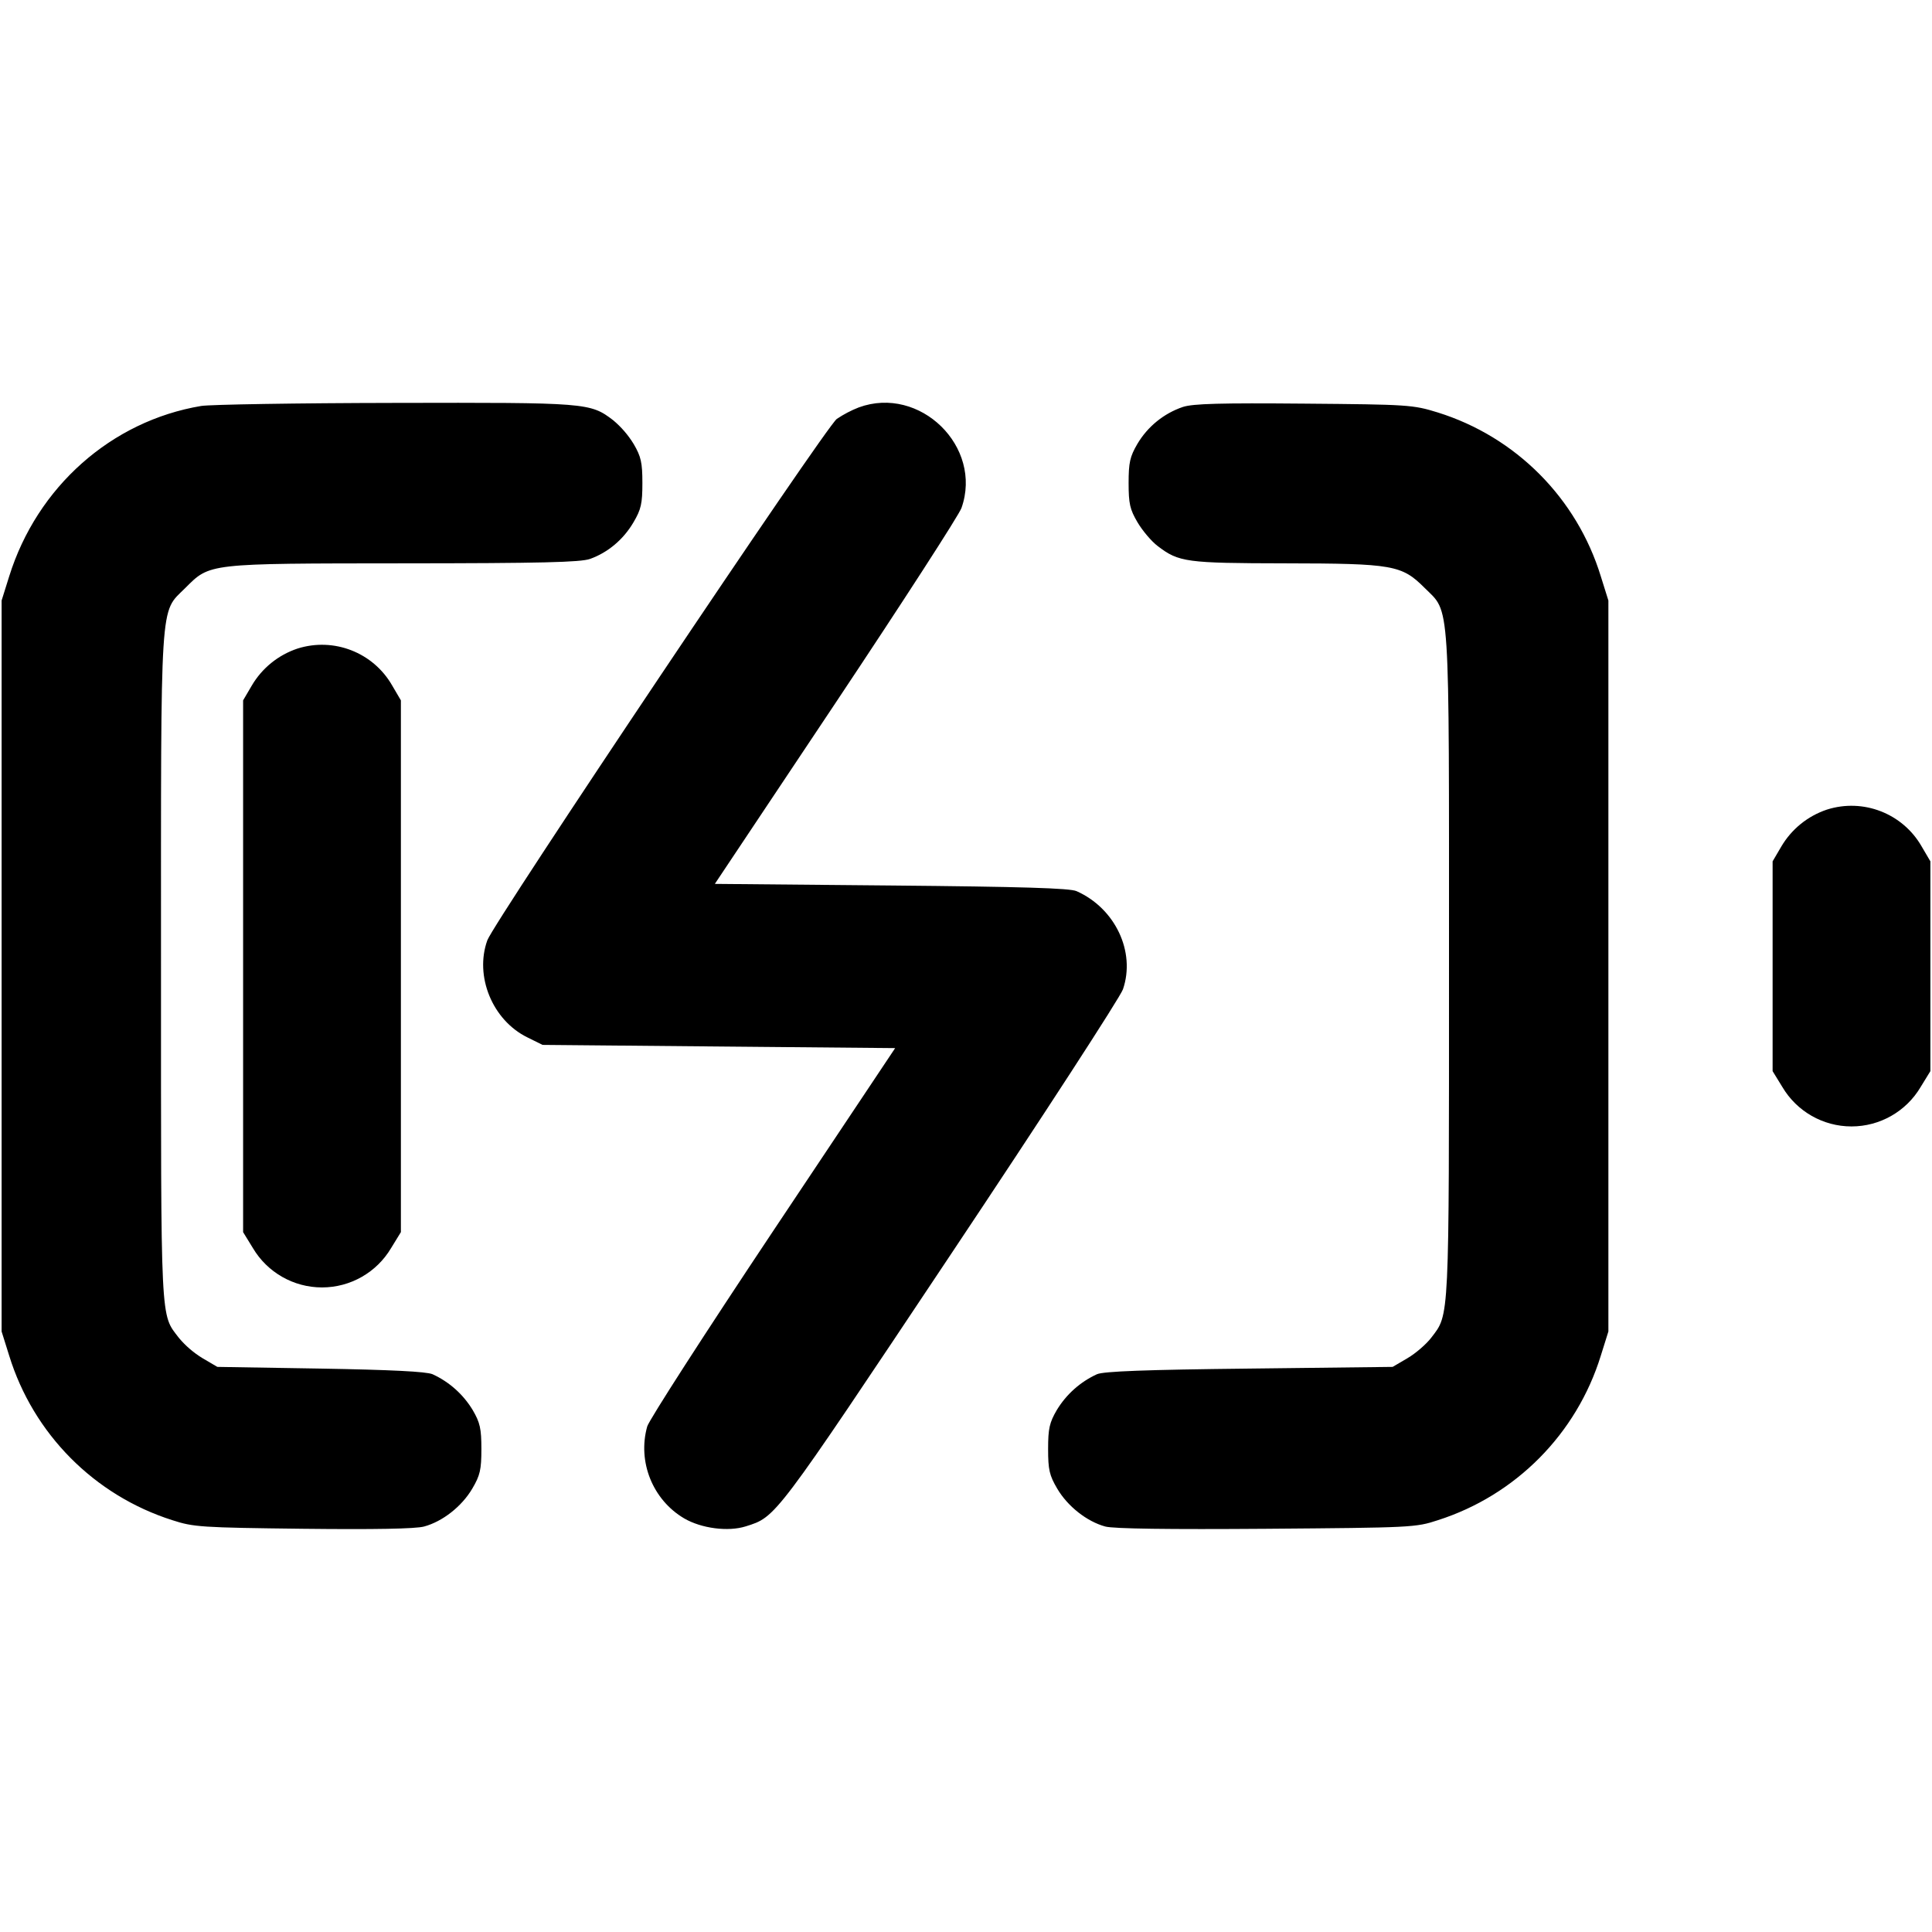
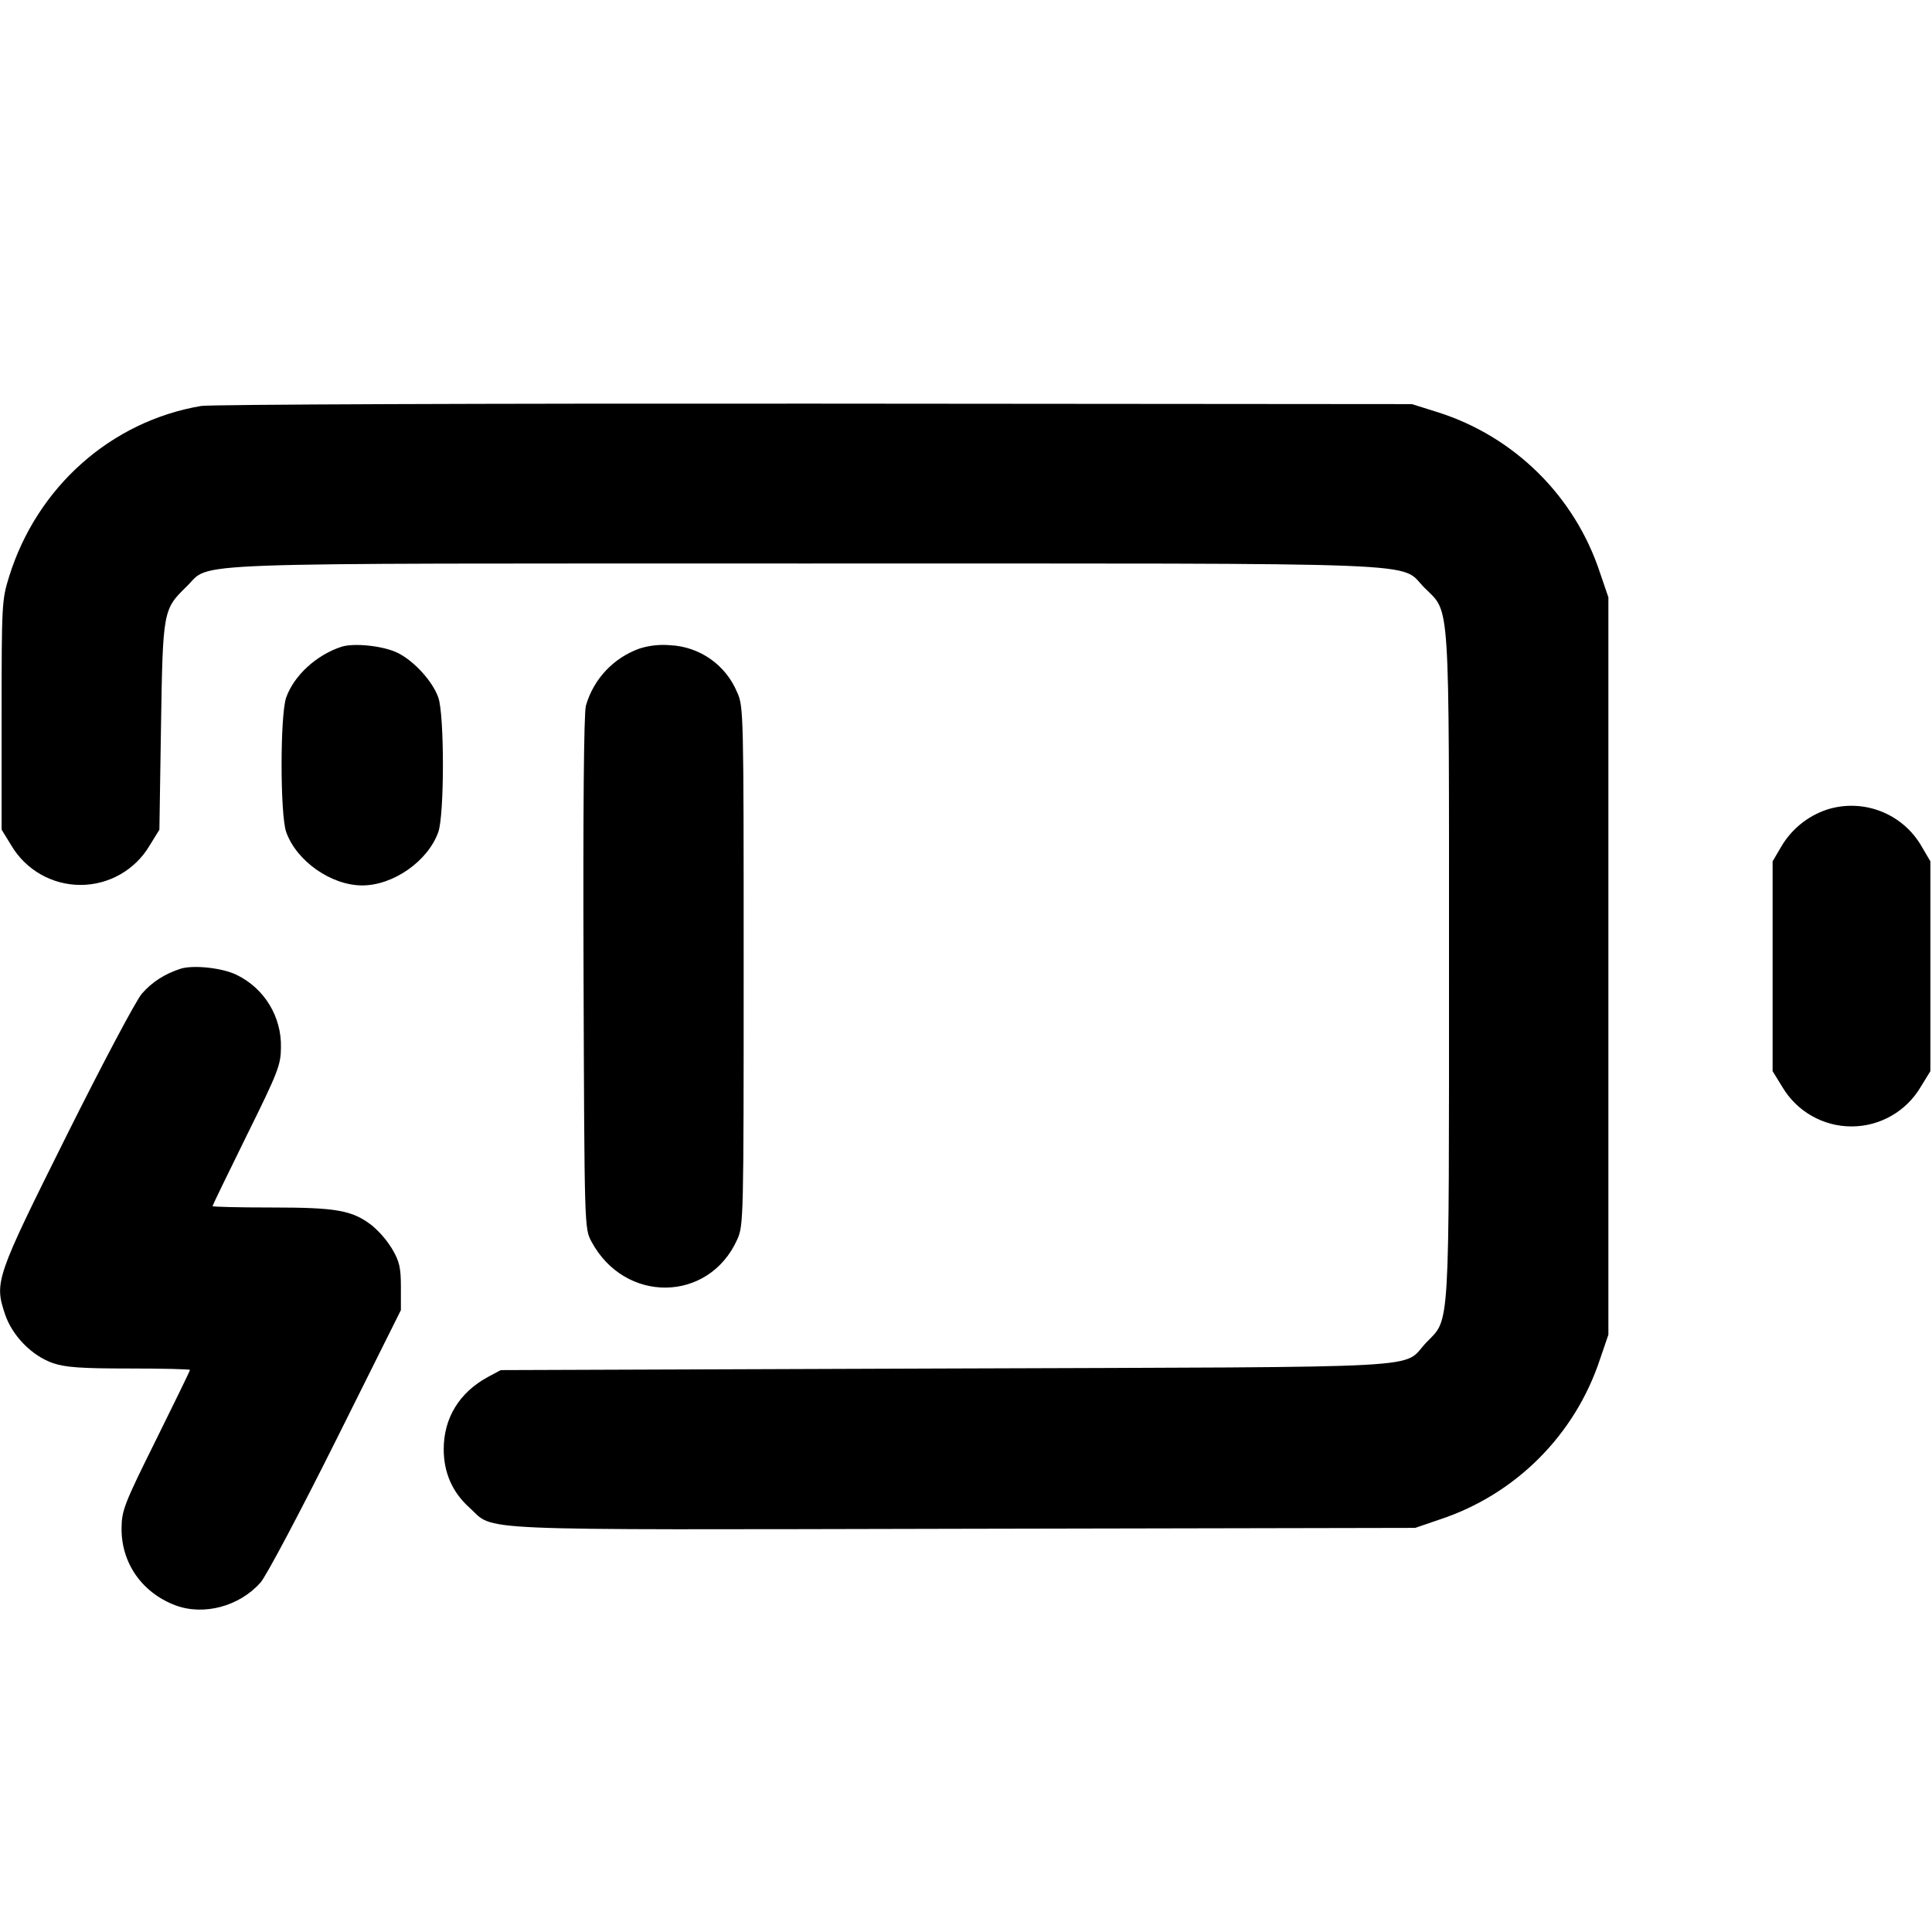
<svg xmlns="http://www.w3.org/2000/svg" width="24" height="24" fill="none">
-   <path d="M2.499 5.043C1.383 5.23.461 6.048.114 7.16l-.094.3v9.08l.094.3a3.106 3.106 0 0 0 2.026 2.044c.264.086.355.092 1.624.107.883.01 1.399.001 1.504-.028.23-.062.469-.25.599-.471.097-.165.113-.235.113-.492 0-.254-.017-.328-.108-.484a1.136 1.136 0 0 0-.499-.445c-.077-.033-.519-.055-1.393-.07L2.7 16.98l-.184-.108a1.199 1.199 0 0 1-.291-.249C1.99 16.315 2 16.515 2 12.022c0-4.66-.017-4.399.3-4.716.312-.311.263-.306 2.717-.308 1.702-.001 2.195-.013 2.313-.055.221-.079.414-.241.539-.454.095-.161.111-.233.111-.489 0-.254-.017-.328-.108-.484a1.209 1.209 0 0 0-.254-.295c-.287-.219-.321-.221-2.714-.216-1.212.002-2.295.02-2.405.038m8.169.018a1.412 1.412 0 0 0-.273.143c-.136.096-4.257 6.246-4.341 6.476-.161.446.063.993.496 1.206l.19.094 2.19.02 2.19.02-1.521 2.28c-.836 1.254-1.538 2.343-1.559 2.42-.123.438.068.912.459 1.142.214.125.546.168.765.099.379-.12.346-.077 2.541-3.369 1.147-1.719 2.112-3.206 2.145-3.303.159-.466-.097-1.006-.577-1.219-.084-.037-.674-.055-2.303-.07l-2.19-.02 1.504-2.255c.827-1.241 1.529-2.327 1.56-2.415.268-.76-.516-1.527-1.276-1.249m4.027-.006a1.05 1.05 0 0 0-.567.461c-.091.156-.108.23-.108.484 0 .256.016.328.111.489.061.103.173.236.25.294.263.201.353.213 1.582.215 1.343.002 1.45.021 1.734.305.32.32.303.056.303 4.698 0 4.457.007 4.318-.221 4.617-.061.08-.194.195-.295.254l-.184.108-1.78.021c-1.288.014-1.811.034-1.893.07a1.137 1.137 0 0 0-.499.445c-.091.156-.108.23-.108.484 0 .257.016.327.113.492.129.22.369.409.597.471.104.028.785.037 2.004.028 1.802-.014 1.853-.016 2.126-.106a3.111 3.111 0 0 0 2.026-2.045l.094-.3V7.46l-.094-.3a3.077 3.077 0 0 0-2.025-2.036c-.31-.096-.366-.099-1.661-.11-1.034-.009-1.378 0-1.505.041m-11 3.002a1.04 1.04 0 0 0-.567.459L3.02 8.7v6.606l.121.197a.998.998 0 0 0 1.718 0l.121-.197V8.7l-.108-.184a1.005 1.005 0 0 0-1.177-.459m19 2a1.04 1.04 0 0 0-.567.459l-.108.184v2.606l.121.197a.998.998 0 0 0 1.718 0l.121-.197V10.7l-.108-.184a1.005 1.005 0 0 0-1.177-.459" fill-rule="evenodd" fill="#000" />
+   <path d="M2.499 5.043C1.38 5.232.461 6.048.114 7.16.023 7.451.02 7.503.02 8.883v1.423l.121.197a.998.998 0 0 0 1.718 0l.121-.196L2 9.023c.023-1.442.025-1.452.321-1.74C2.635 6.979 2.062 7 10 7c7.991 0 7.369-.024 7.697.303.32.32.303.056.303 4.697 0 4.592.013 4.373-.278 4.673-.327.337.265.305-5.962.327l-5.54.02-.16.086c-.354.192-.548.509-.548.897 0 .289.107.533.315.721.334.3-.14.28 6.133.267l5.62-.011.307-.105a3.129 3.129 0 0 0 1.988-1.988l.105-.307V7.42l-.105-.307a3.11 3.11 0 0 0-2.014-1.992l-.321-.101-7.42-.006c-4.081-.003-7.511.01-7.621.029M4.24 8.035c-.311.102-.589.358-.685.63-.076.216-.076 1.454 0 1.67.127.361.559.664.945.664.386 0 .818-.303.945-.664.076-.216.076-1.454 0-1.67-.07-.199-.295-.448-.499-.552-.175-.089-.547-.13-.706-.078m3.709.02a1.064 1.064 0 0 0-.671.712c-.025.095-.036 1.302-.029 3.321.011 3.17.011 3.172.098 3.335.414.773 1.456.76 1.81-.023.08-.176.081-.246.081-3.4s-.001-3.224-.081-3.4a.949.949 0 0 0-.834-.585.98.98 0 0 0-.374.04m14.746 2.002a1.04 1.04 0 0 0-.567.459l-.108.184v2.606l.121.197a.998.998 0 0 0 1.718 0l.121-.197V10.7l-.108-.184a1.005 1.005 0 0 0-1.177-.459M2.24 12.035c-.197.065-.35.163-.477.308-.071.08-.49.87-.931 1.754-.884 1.772-.903 1.828-.771 2.225.089.27.336.522.599.612.154.052.351.066.947.066.414 0 .753.008.753.018 0 .01-.191.403-.424.873-.392.789-.424.872-.426 1.092-.004.431.251.799.664.957.354.135.8.016 1.063-.282.071-.081.492-.875.936-1.765l.807-1.618v-.288c0-.24-.018-.317-.108-.471a1.209 1.209 0 0 0-.254-.295C4.373 15.034 4.181 15 3.374 15c-.404 0-.734-.008-.734-.017 0-.009.191-.403.424-.876.391-.79.424-.877.426-1.093a.977.977 0 0 0-.547-.902c-.172-.088-.544-.129-.703-.077" fill-rule="evenodd" fill="#000" />
</svg>
